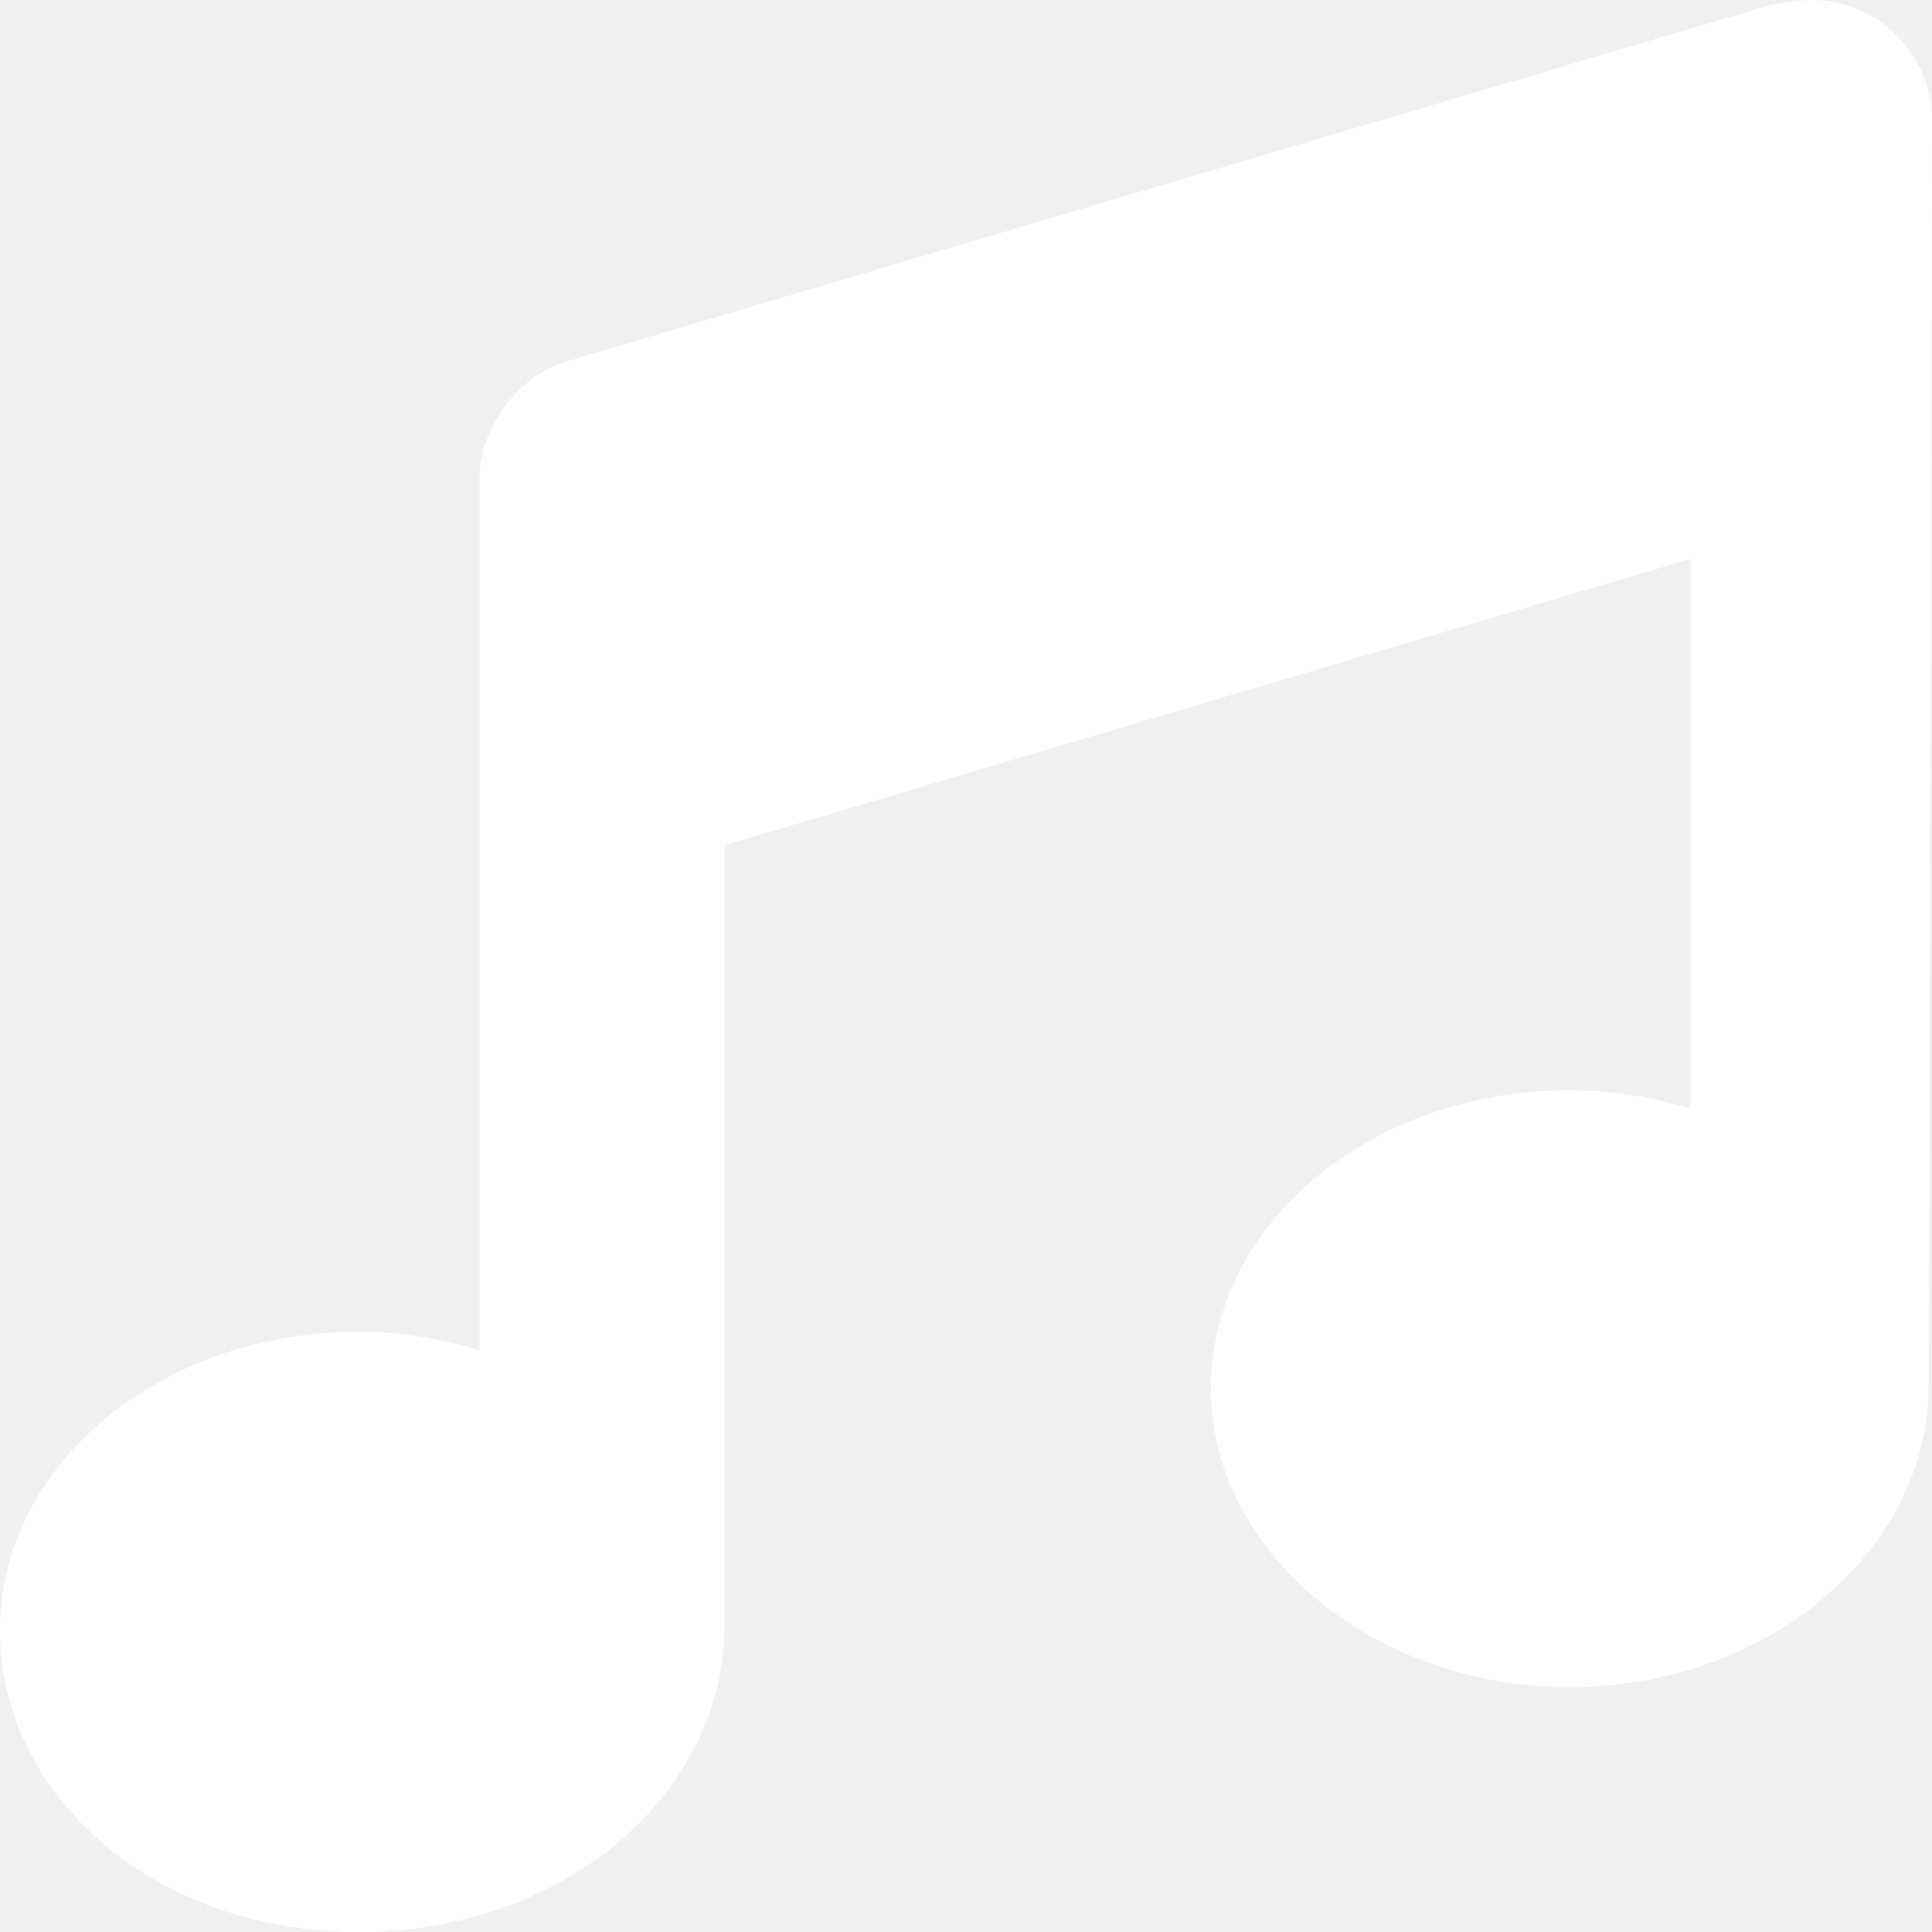
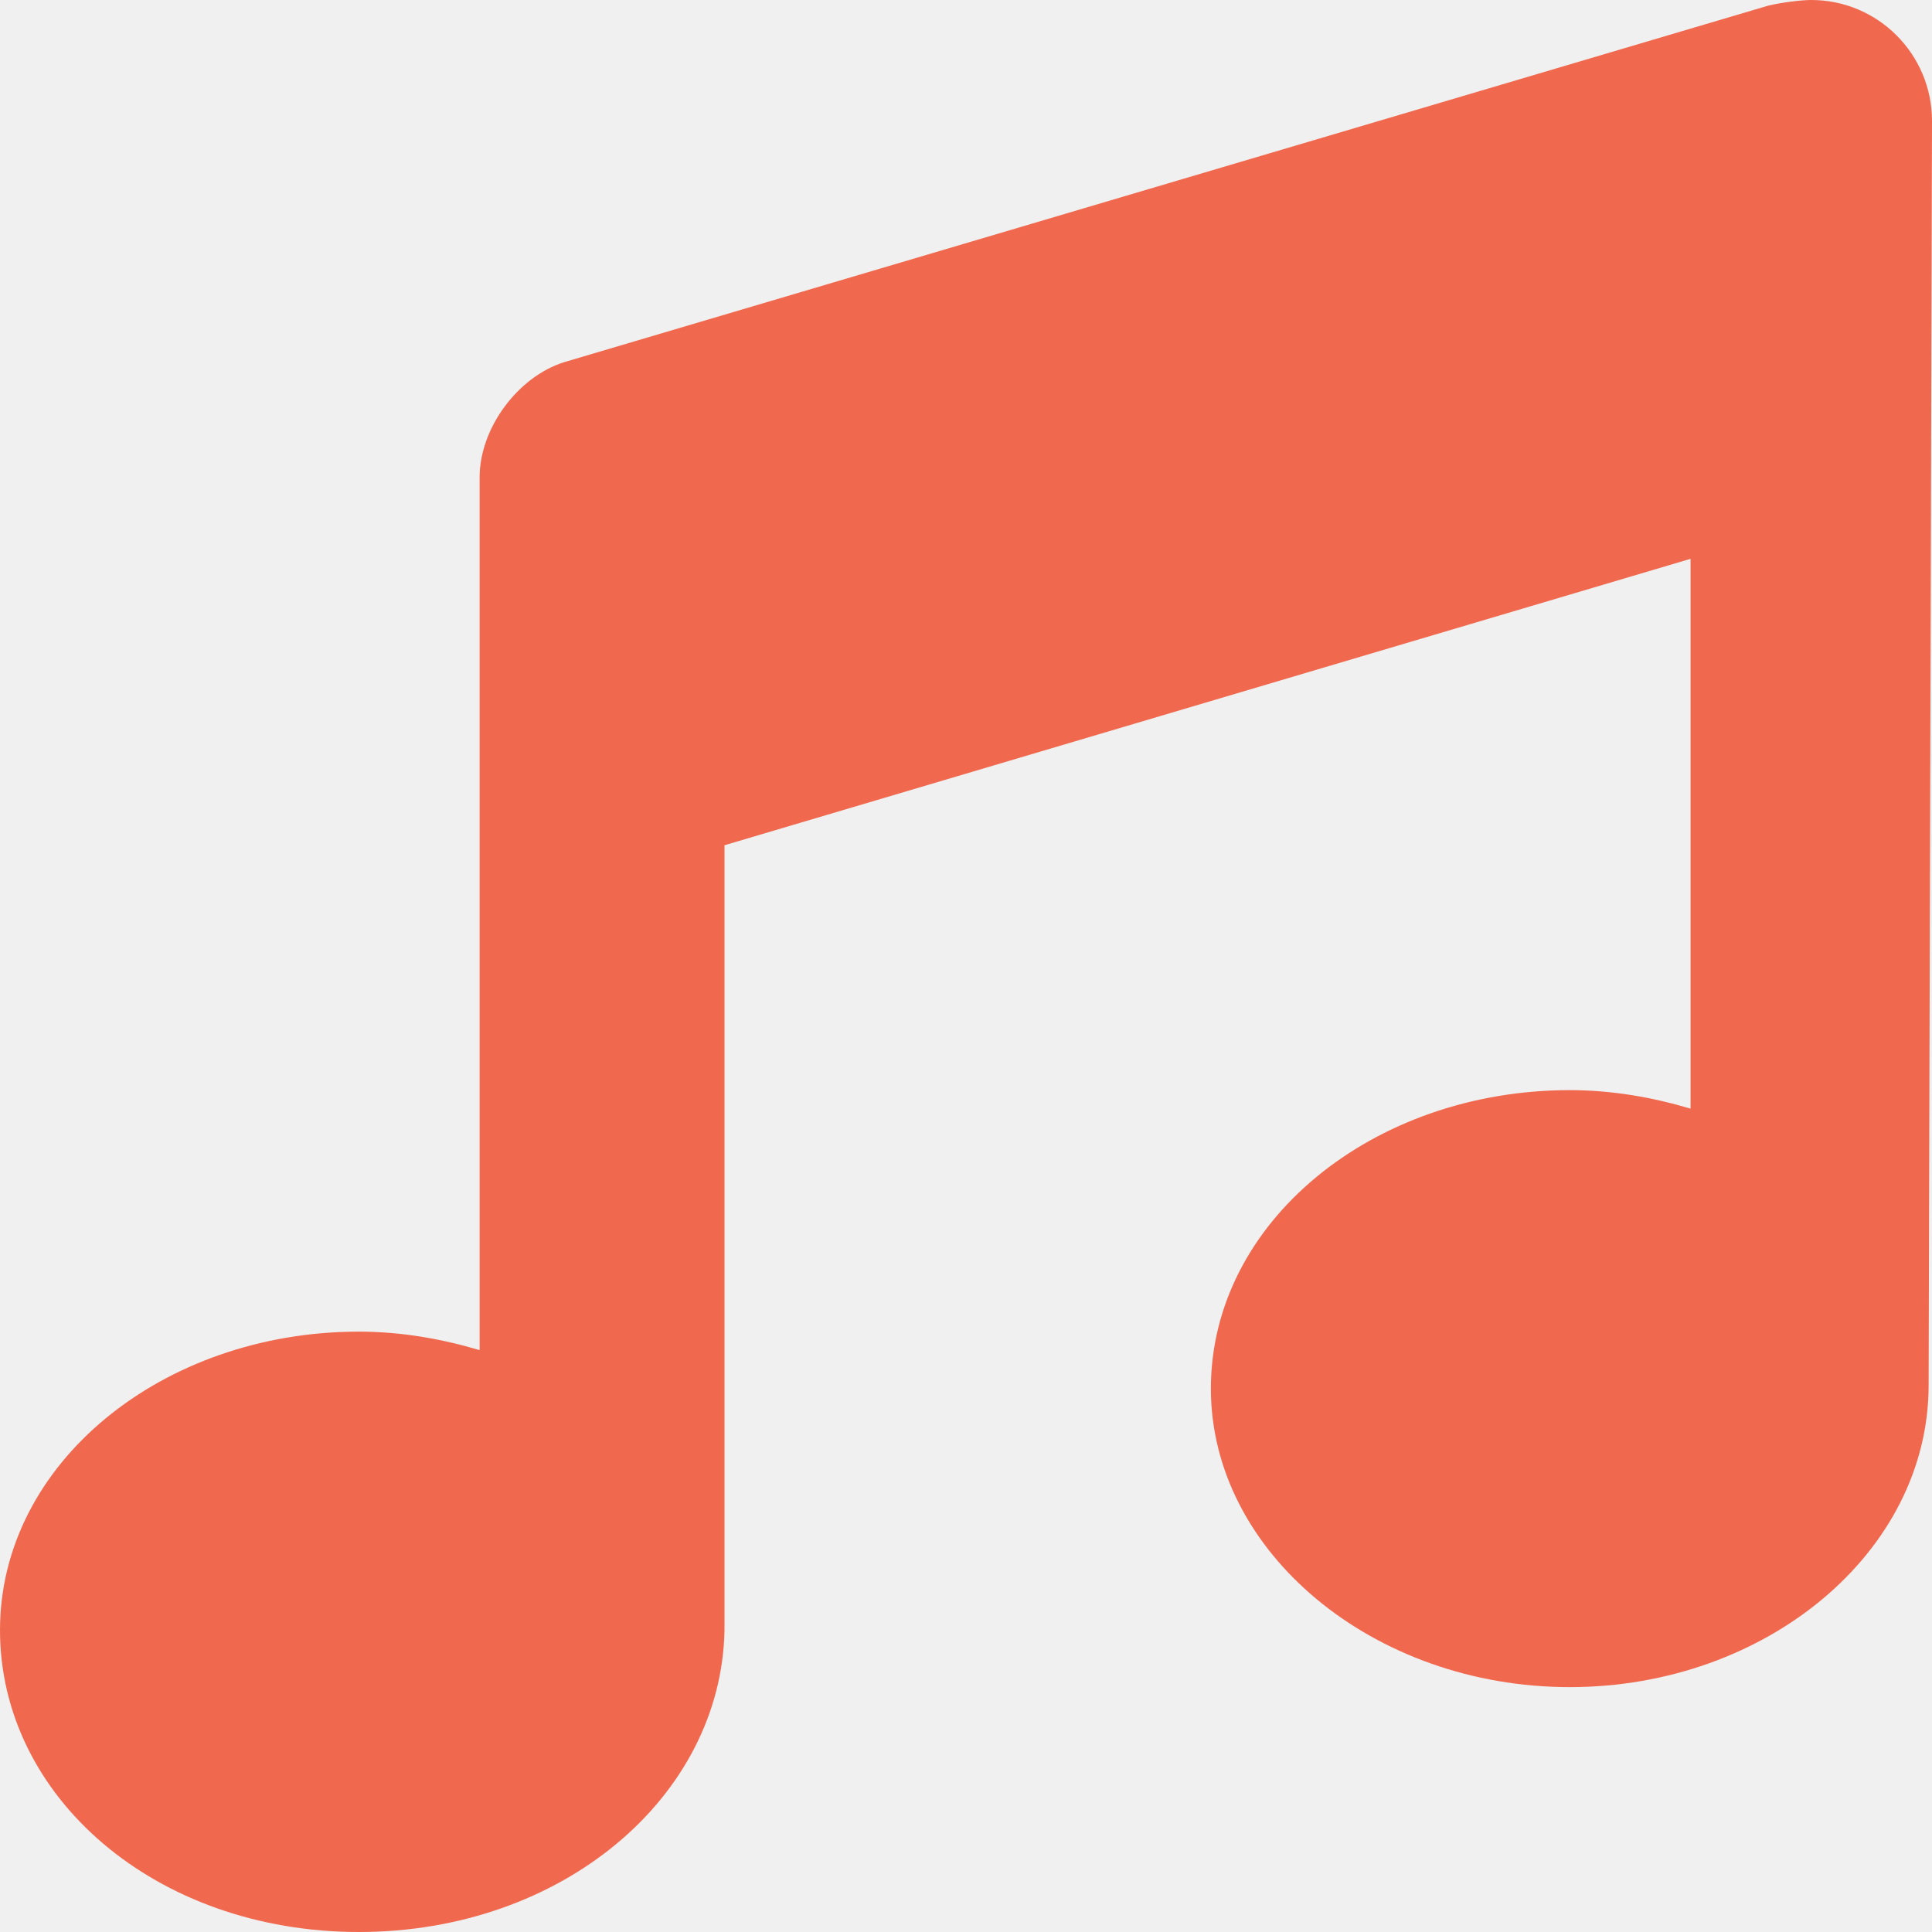
<svg xmlns="http://www.w3.org/2000/svg" width="44" height="44" viewBox="0 0 44 44" fill="none">
-   <path d="M43.923 31.548C43.923 35.344 40.229 38.423 35.75 38.423C31.271 38.423 27.577 35.344 27.577 31.625C27.577 27.828 31.271 24.827 35.75 24.827C36.719 24.827 37.636 24.992 38.501 25.248V12.727L16.5 19.25L16.5 37.134C16.423 40.923 12.805 44 8.173 44C3.541 44 0 40.923 0 37.125C0 33.328 3.694 30.327 8.173 30.327C9.142 30.327 10.059 30.492 10.923 30.748V10.871C10.923 9.756 11.787 8.583 12.848 8.248L40.271 0.128C40.571 0.057 41.018 0 41.25 0C42.768 0 43.997 1.232 44 2.749L43.923 31.548Z" fill="white" />
+   <path d="M43.923 31.548C43.923 35.344 40.229 38.423 35.75 38.423C31.271 38.423 27.577 35.344 27.577 31.625C27.577 27.828 31.271 24.827 35.75 24.827C36.719 24.827 37.636 24.992 38.501 25.248V12.727L16.5 19.25L16.5 37.134C16.423 40.923 12.805 44 8.173 44C3.541 44 0 40.923 0 37.125C0 33.328 3.694 30.327 8.173 30.327C9.142 30.327 10.059 30.492 10.923 30.748V10.871C10.923 9.756 11.787 8.583 12.848 8.248L40.271 0.128C40.571 0.057 41.018 0 41.25 0C42.768 0 43.997 1.232 44 2.749L43.923 31.548Z" fill="#F0694F" />
</svg>
